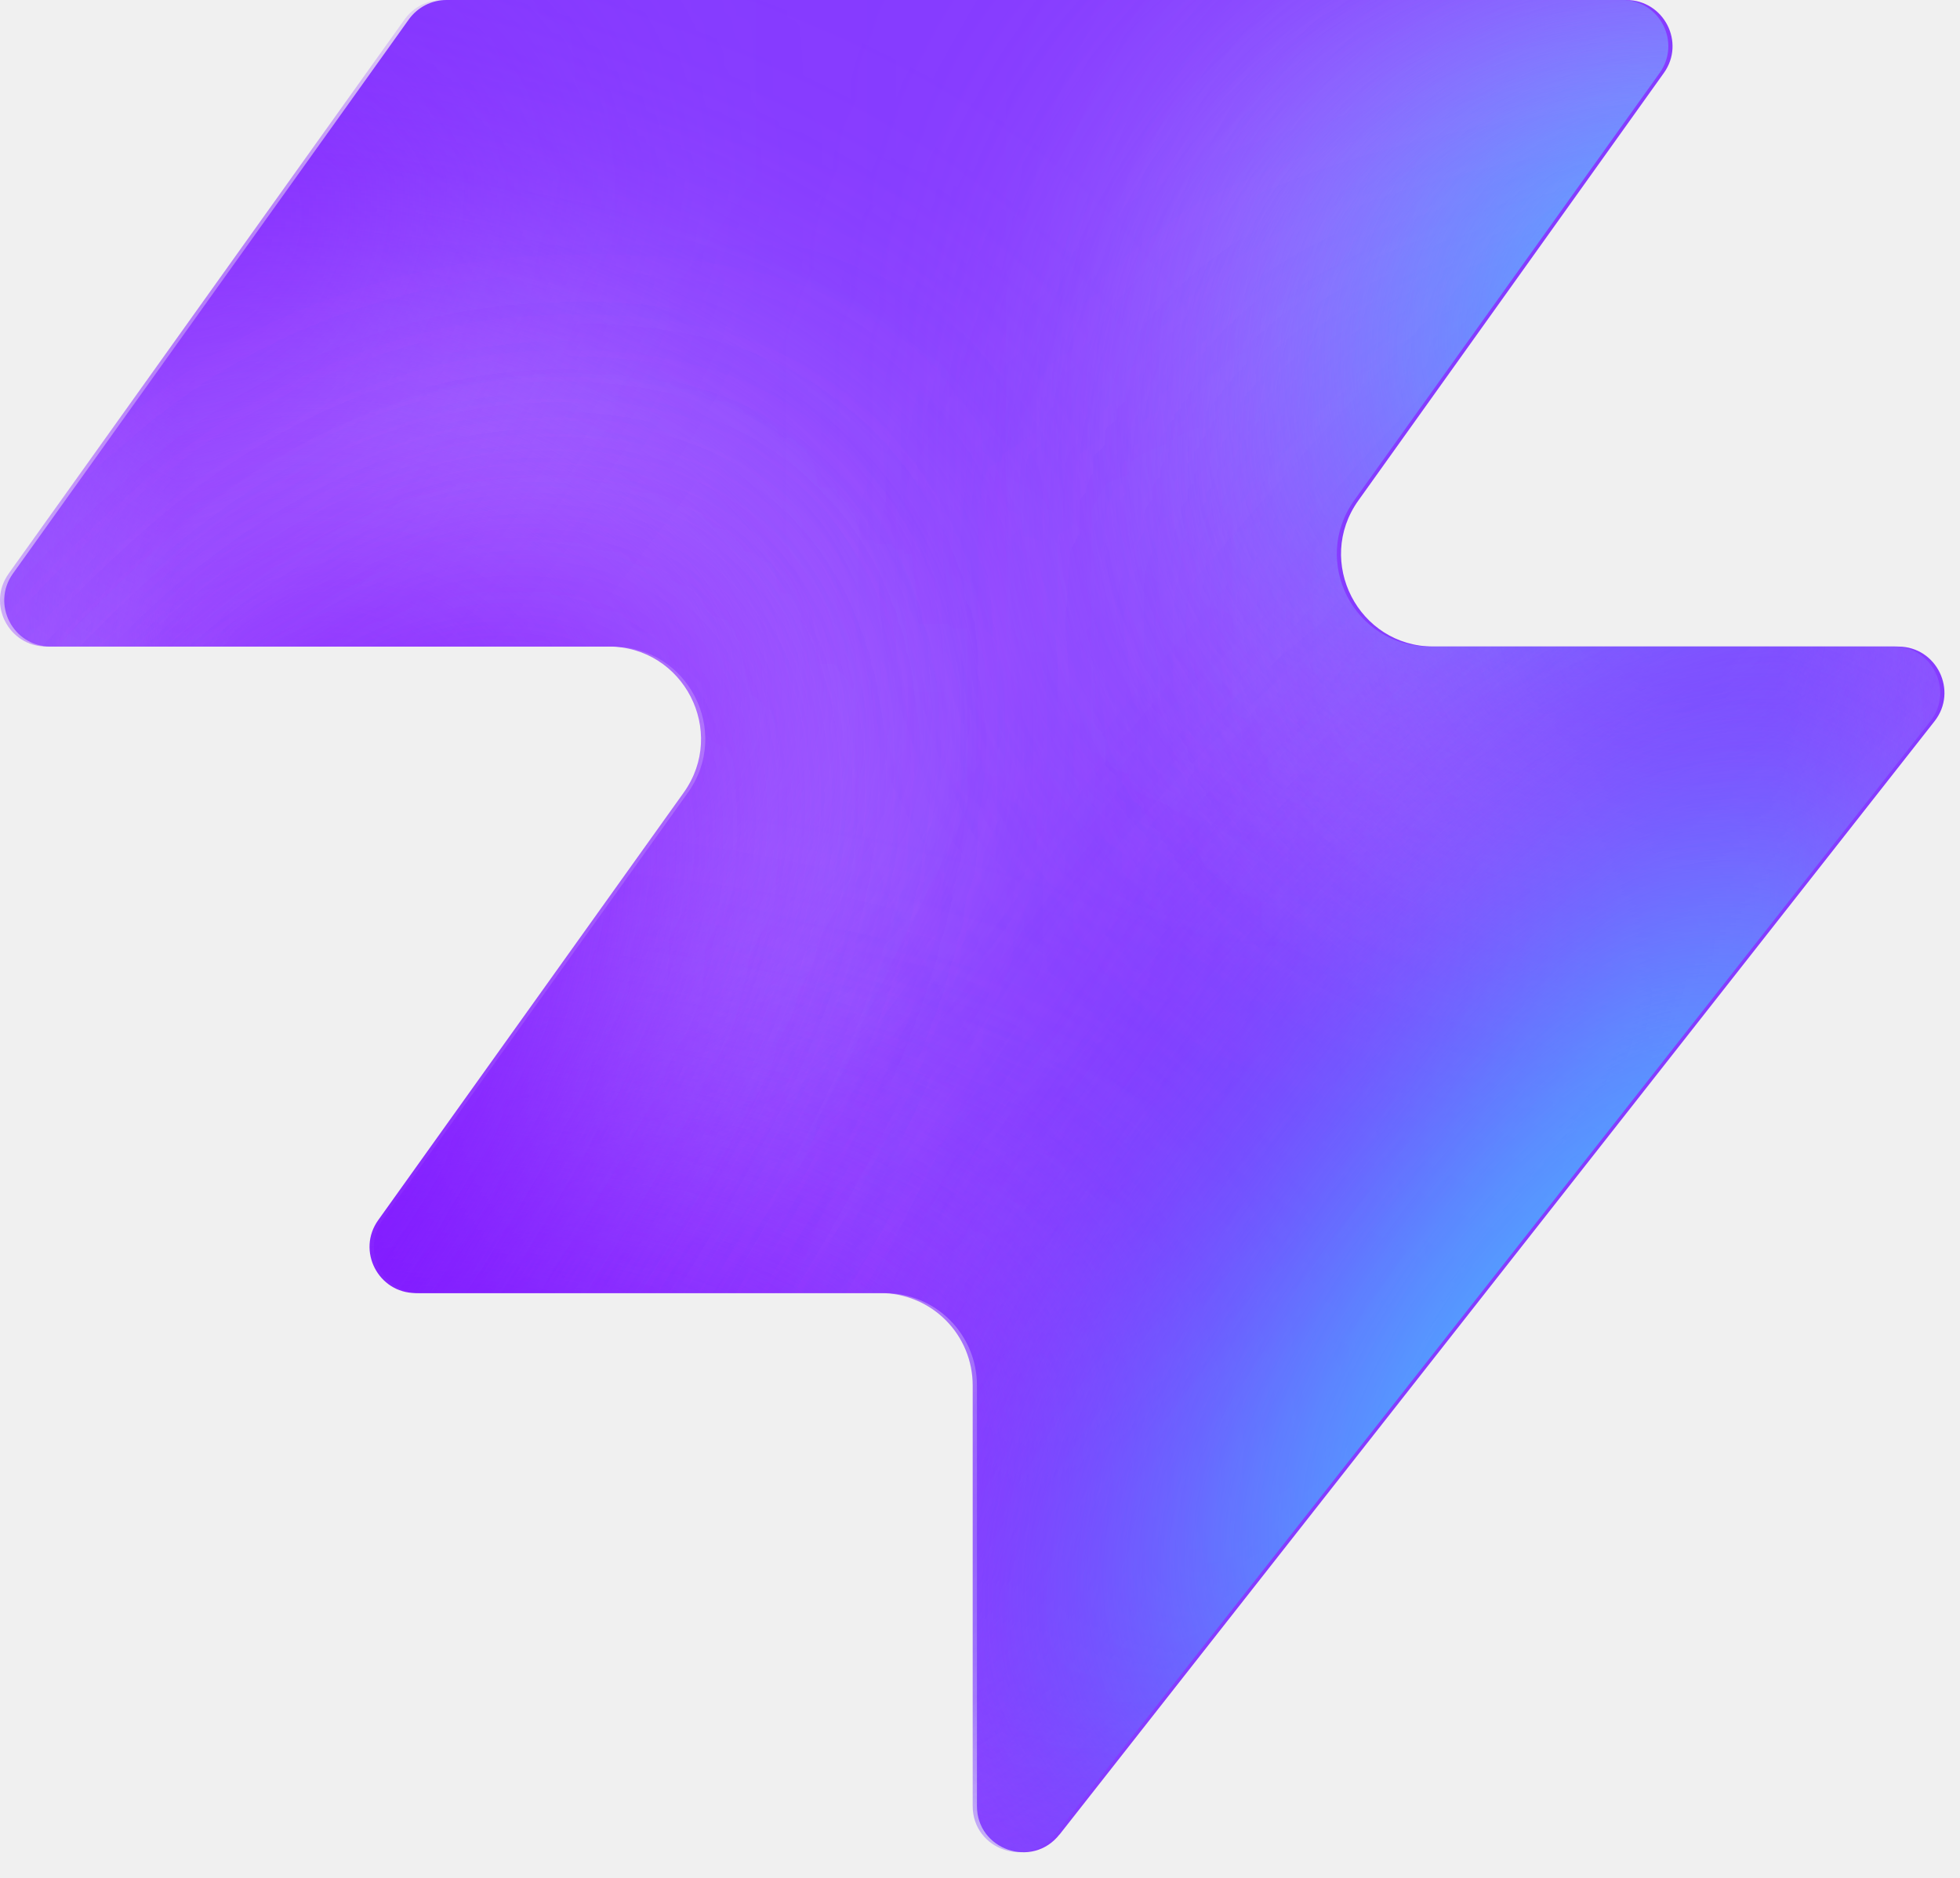
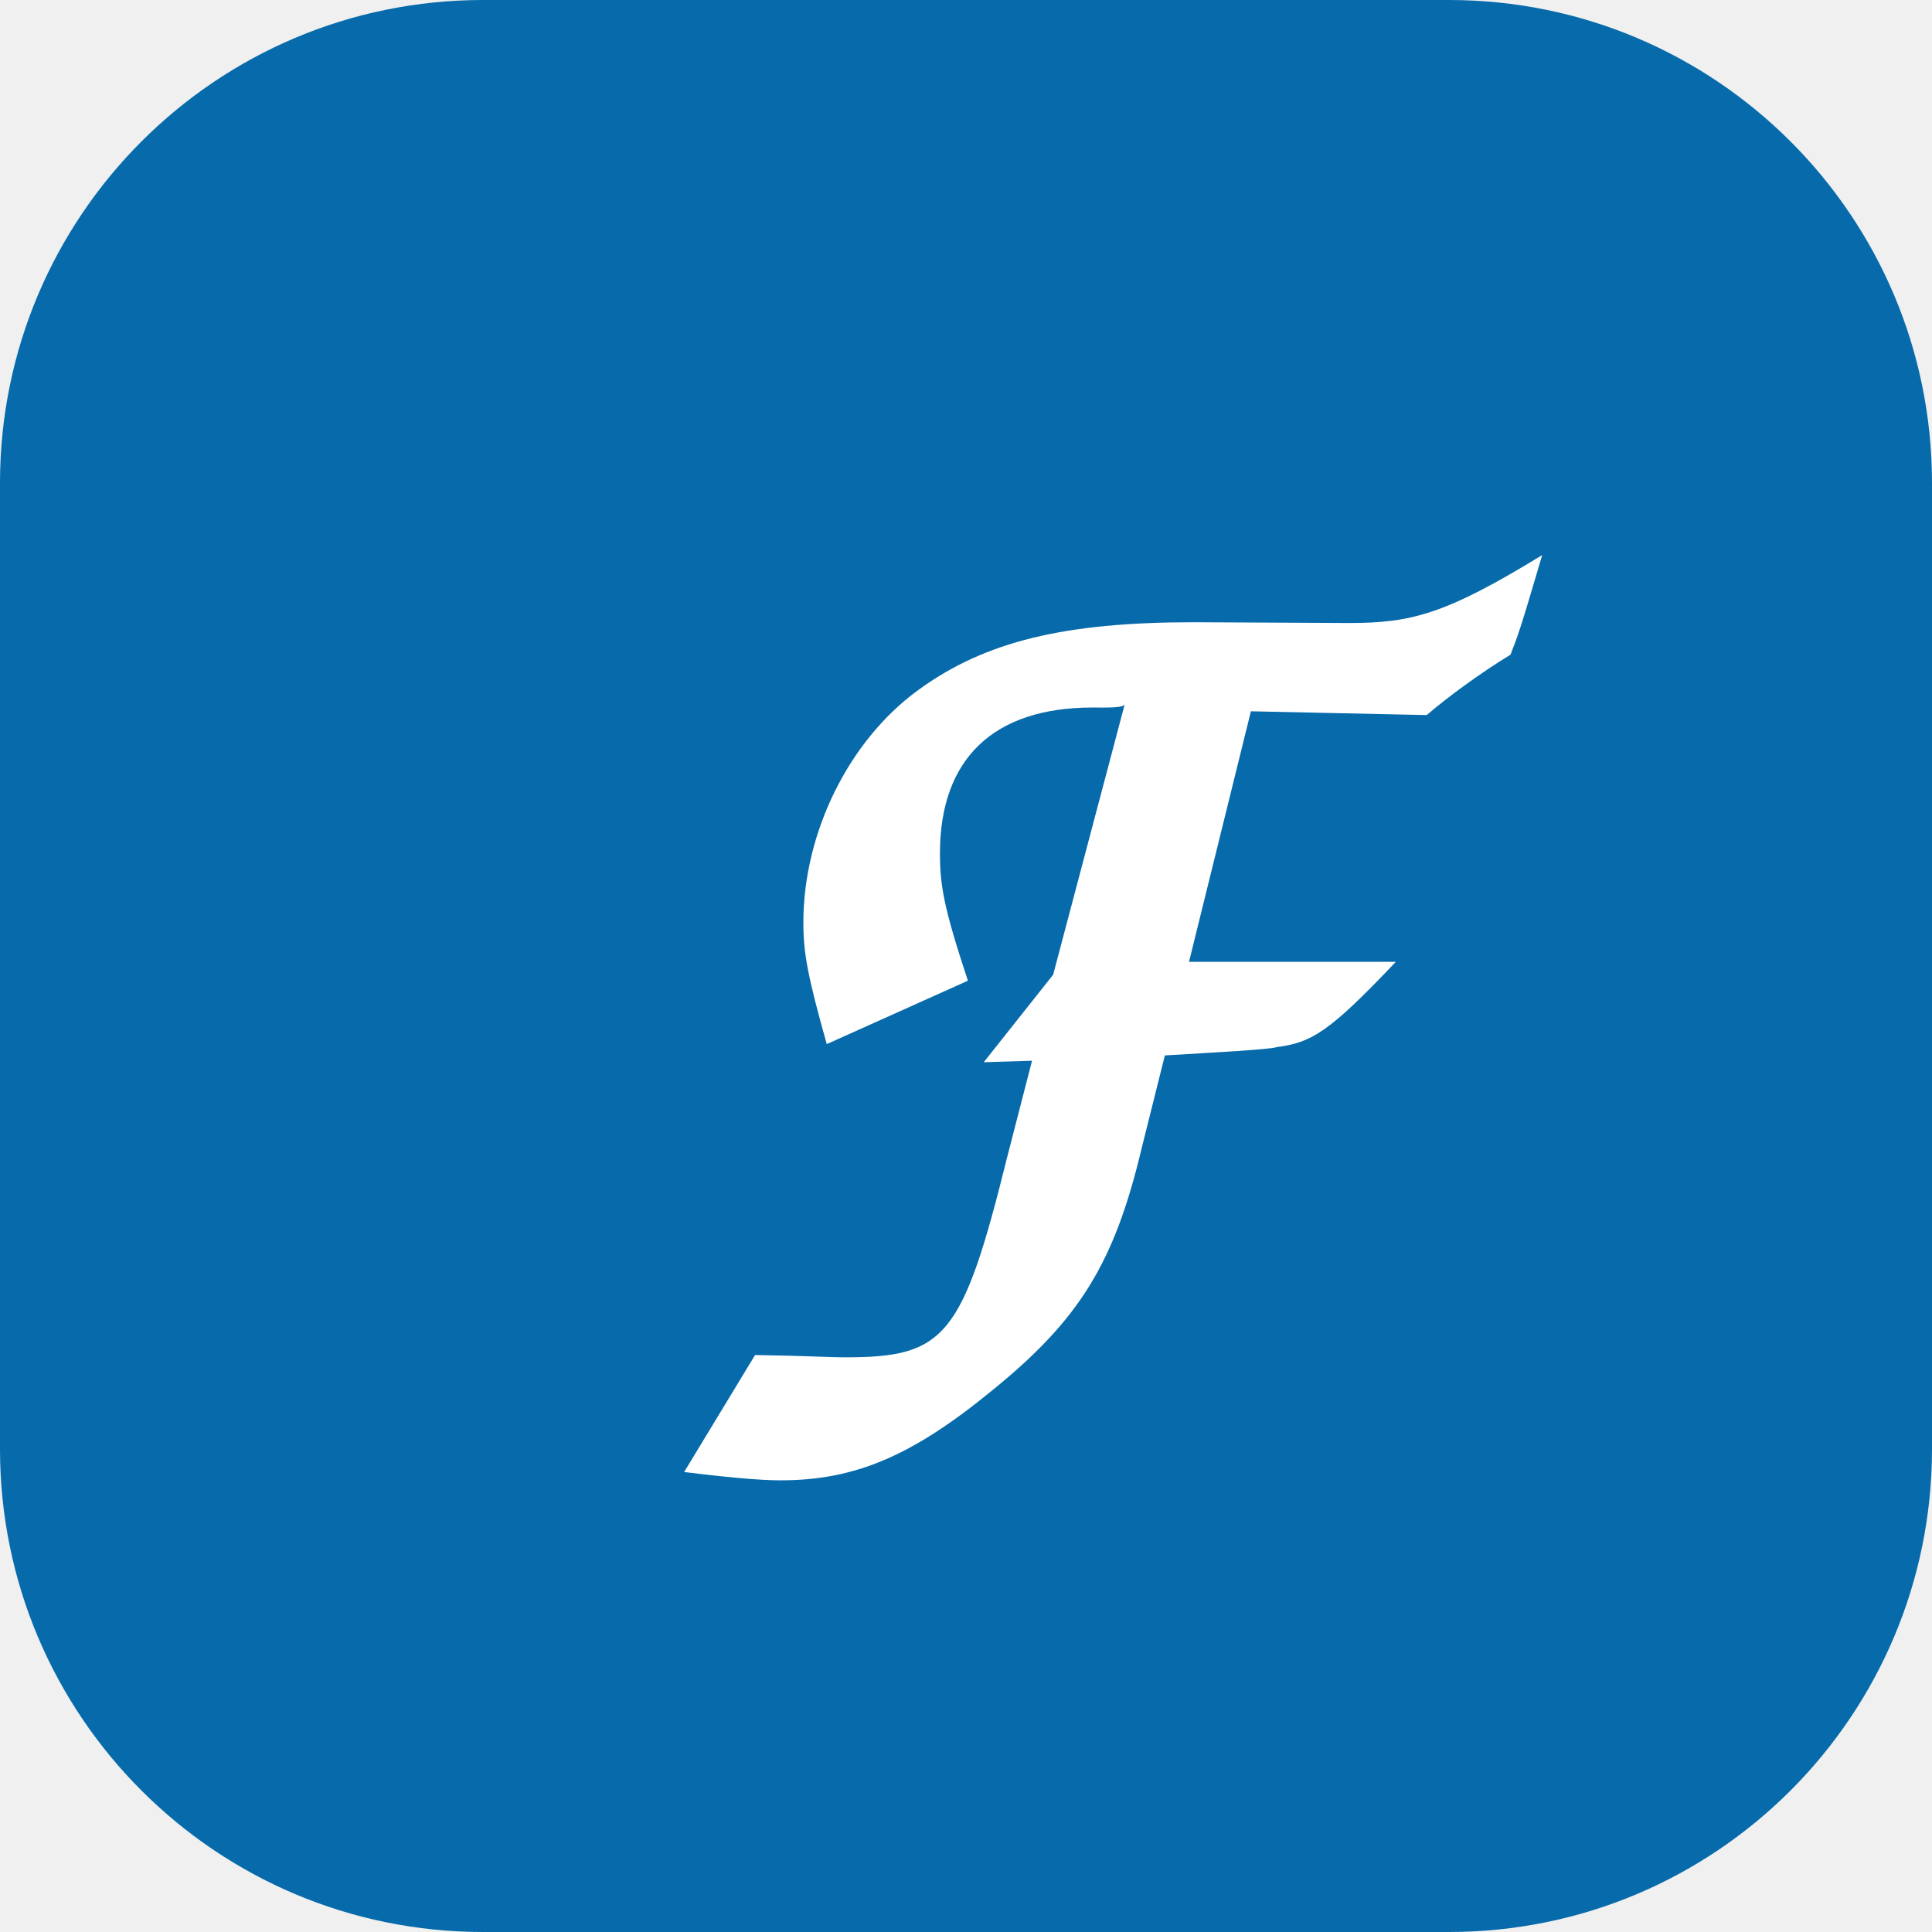
- <svg xmlns="http://www.w3.org/2000/svg" width="48" height="46" fill="none" viewBox="0 0 48 46">
-   <path fill="#863bff" d="M25.946 44.938c-.664.845-2.021.375-2.021-.698V33.937a2.26 2.26 0 0 0-2.262-2.262H10.287c-.92 0-1.456-1.04-.92-1.788l7.48-10.471c1.07-1.497 0-3.578-1.842-3.578H1.237c-.92 0-1.456-1.04-.92-1.788L10.013.474c.214-.297.556-.474.92-.474h28.894c.92 0 1.456 1.04.92 1.788l-7.48 10.471c-1.07 1.498 0 3.579 1.842 3.579h11.377c.943 0 1.473 1.088.89 1.83L25.947 44.94z" style="fill:#863bff;fill:color(display-p3 .525 .23 1);fill-opacity:1" />
-   <mask id="a" width="48" height="46" x="0" y="0" maskUnits="userSpaceOnUse" style="mask-type:alpha">
-     <path fill="#000" d="M25.842 44.938c-.664.844-2.021.375-2.021-.698V33.937a2.26 2.26 0 0 0-2.262-2.262H10.183c-.92 0-1.456-1.04-.92-1.788l7.48-10.471c1.07-1.498 0-3.579-1.842-3.579H1.133c-.92 0-1.456-1.04-.92-1.787L9.91.473c.214-.297.556-.474.92-.474h28.894c.92 0 1.456 1.04.92 1.788l-7.48 10.471c-1.07 1.498 0 3.578 1.842 3.578h11.377c.943 0 1.473 1.088.89 1.832L25.843 44.94z" style="fill:#000;fill-opacity:1" />
-   </mask>
-   <g mask="url(#a)">
-     <g filter="url(#b)">
-       <ellipse cx="5.508" cy="14.704" fill="#ede6ff" rx="5.508" ry="14.704" style="fill:#ede6ff;fill:color(display-p3 .927 .903 1);fill-opacity:1" transform="matrix(.00324 1 1 -.00324 -4.47 31.516)" />
-     </g>
-     <g filter="url(#c)">
-       <ellipse cx="10.399" cy="29.851" fill="#ede6ff" rx="10.399" ry="29.851" style="fill:#ede6ff;fill:color(display-p3 .927 .903 1);fill-opacity:1" transform="matrix(.00324 1 1 -.00324 -39.328 7.883)" />
-     </g>
-     <g filter="url(#d)">
-       <ellipse cx="5.508" cy="30.487" fill="#7e14ff" rx="5.508" ry="30.487" style="fill:#7e14ff;fill:color(display-p3 .492 .077 1);fill-opacity:1" transform="rotate(89.814 -25.913 -14.639)scale(1 -1)" />
-     </g>
-     <g filter="url(#e)">
-       <ellipse cx="5.508" cy="30.599" fill="#7e14ff" rx="5.508" ry="30.599" style="fill:#7e14ff;fill:color(display-p3 .492 .077 1);fill-opacity:1" transform="rotate(89.814 -32.644 -3.334)scale(1 -1)" />
-     </g>
-     <g filter="url(#f)">
-       <ellipse cx="5.508" cy="30.599" fill="#7e14ff" rx="5.508" ry="30.599" style="fill:#7e14ff;fill:color(display-p3 .492 .077 1);fill-opacity:1" transform="matrix(.00324 1 1 -.00324 -34.34 30.47)" />
-     </g>
-     <g filter="url(#g)">
-       <ellipse cx="14.072" cy="22.078" fill="#ede6ff" rx="14.072" ry="22.078" style="fill:#ede6ff;fill:color(display-p3 .927 .903 1);fill-opacity:1" transform="rotate(93.35 24.506 48.493)scale(-1 1)" />
-     </g>
-     <g filter="url(#h)">
-       <ellipse cx="3.47" cy="21.501" fill="#7e14ff" rx="3.47" ry="21.501" style="fill:#7e14ff;fill:color(display-p3 .492 .077 1);fill-opacity:1" transform="rotate(89.009 28.708 47.59)scale(-1 1)" />
-     </g>
-     <g filter="url(#i)">
-       <ellipse cx="3.47" cy="21.501" fill="#7e14ff" rx="3.47" ry="21.501" style="fill:#7e14ff;fill:color(display-p3 .492 .077 1);fill-opacity:1" transform="rotate(89.009 28.708 47.59)scale(-1 1)" />
-     </g>
-     <g filter="url(#j)">
-       <ellipse cx=".387" cy="8.972" fill="#7e14ff" rx="4.407" ry="29.108" style="fill:#7e14ff;fill:color(display-p3 .492 .077 1);fill-opacity:1" transform="rotate(39.51 .387 8.972)" />
-     </g>
-     <g filter="url(#k)">
-       <ellipse cx="47.523" cy="-6.092" fill="#7e14ff" rx="4.407" ry="29.108" style="fill:#7e14ff;fill:color(display-p3 .492 .077 1);fill-opacity:1" transform="rotate(37.892 47.523 -6.092)" />
-     </g>
-     <g filter="url(#l)">
-       <ellipse cx="41.412" cy="6.333" fill="#47bfff" rx="5.971" ry="9.665" style="fill:#47bfff;fill:color(display-p3 .28 .748 1);fill-opacity:1" transform="rotate(37.892 41.412 6.333)" />
-     </g>
-     <g filter="url(#m)">
-       <ellipse cx="-1.879" cy="38.332" fill="#7e14ff" rx="4.407" ry="29.108" style="fill:#7e14ff;fill:color(display-p3 .492 .077 1);fill-opacity:1" transform="rotate(37.892 -1.88 38.332)" />
-     </g>
-     <g filter="url(#n)">
-       <ellipse cx="-1.879" cy="38.332" fill="#7e14ff" rx="4.407" ry="29.108" style="fill:#7e14ff;fill:color(display-p3 .492 .077 1);fill-opacity:1" transform="rotate(37.892 -1.88 38.332)" />
-     </g>
-     <g filter="url(#o)">
-       <ellipse cx="35.651" cy="29.907" fill="#7e14ff" rx="4.407" ry="29.108" style="fill:#7e14ff;fill:color(display-p3 .492 .077 1);fill-opacity:1" transform="rotate(37.892 35.651 29.907)" />
-     </g>
-     <g filter="url(#p)">
-       <ellipse cx="38.418" cy="32.4" fill="#47bfff" rx="5.971" ry="15.297" style="fill:#47bfff;fill:color(display-p3 .28 .748 1);fill-opacity:1" transform="rotate(37.892 38.418 32.4)" />
-     </g>
-   </g>
-   <defs>
-     <filter id="b" width="60.045" height="41.654" x="-19.77" y="16.149" color-interpolation-filters="sRGB" filterUnits="userSpaceOnUse">
-       <feFlood flood-opacity="0" result="BackgroundImageFix" />
-       <feBlend in="SourceGraphic" in2="BackgroundImageFix" result="shape" />
-       <feGaussianBlur result="effect1_foregroundBlur_2002_17158" stdDeviation="7.659" />
-     </filter>
-     <filter id="c" width="90.34" height="51.437" x="-54.613" y="-7.533" color-interpolation-filters="sRGB" filterUnits="userSpaceOnUse">
-       <feFlood flood-opacity="0" result="BackgroundImageFix" />
-       <feBlend in="SourceGraphic" in2="BackgroundImageFix" result="shape" />
-       <feGaussianBlur result="effect1_foregroundBlur_2002_17158" stdDeviation="7.659" />
-     </filter>
-     <filter id="d" width="79.355" height="29.4" x="-49.64" y="2.03" color-interpolation-filters="sRGB" filterUnits="userSpaceOnUse">
-       <feFlood flood-opacity="0" result="BackgroundImageFix" />
-       <feBlend in="SourceGraphic" in2="BackgroundImageFix" result="shape" />
-       <feGaussianBlur result="effect1_foregroundBlur_2002_17158" stdDeviation="4.596" />
-     </filter>
-     <filter id="e" width="79.579" height="29.4" x="-45.045" y="20.029" color-interpolation-filters="sRGB" filterUnits="userSpaceOnUse">
-       <feFlood flood-opacity="0" result="BackgroundImageFix" />
-       <feBlend in="SourceGraphic" in2="BackgroundImageFix" result="shape" />
-       <feGaussianBlur result="effect1_foregroundBlur_2002_17158" stdDeviation="4.596" />
-     </filter>
-     <filter id="f" width="79.579" height="29.4" x="-43.513" y="21.178" color-interpolation-filters="sRGB" filterUnits="userSpaceOnUse">
-       <feFlood flood-opacity="0" result="BackgroundImageFix" />
-       <feBlend in="SourceGraphic" in2="BackgroundImageFix" result="shape" />
-       <feGaussianBlur result="effect1_foregroundBlur_2002_17158" stdDeviation="4.596" />
-     </filter>
-     <filter id="g" width="74.749" height="58.852" x="15.756" y="-17.901" color-interpolation-filters="sRGB" filterUnits="userSpaceOnUse">
-       <feFlood flood-opacity="0" result="BackgroundImageFix" />
-       <feBlend in="SourceGraphic" in2="BackgroundImageFix" result="shape" />
-       <feGaussianBlur result="effect1_foregroundBlur_2002_17158" stdDeviation="7.659" />
-     </filter>
-     <filter id="h" width="61.377" height="25.362" x="23.548" y="2.284" color-interpolation-filters="sRGB" filterUnits="userSpaceOnUse">
-       <feFlood flood-opacity="0" result="BackgroundImageFix" />
-       <feBlend in="SourceGraphic" in2="BackgroundImageFix" result="shape" />
-       <feGaussianBlur result="effect1_foregroundBlur_2002_17158" stdDeviation="4.596" />
-     </filter>
-     <filter id="i" width="61.377" height="25.362" x="23.548" y="2.284" color-interpolation-filters="sRGB" filterUnits="userSpaceOnUse">
-       <feFlood flood-opacity="0" result="BackgroundImageFix" />
-       <feBlend in="SourceGraphic" in2="BackgroundImageFix" result="shape" />
-       <feGaussianBlur result="effect1_foregroundBlur_2002_17158" stdDeviation="4.596" />
-     </filter>
-     <filter id="j" width="56.045" height="63.649" x="-27.636" y="-22.853" color-interpolation-filters="sRGB" filterUnits="userSpaceOnUse">
-       <feFlood flood-opacity="0" result="BackgroundImageFix" />
-       <feBlend in="SourceGraphic" in2="BackgroundImageFix" result="shape" />
-       <feGaussianBlur result="effect1_foregroundBlur_2002_17158" stdDeviation="4.596" />
-     </filter>
-     <filter id="k" width="54.814" height="64.646" x="20.116" y="-38.415" color-interpolation-filters="sRGB" filterUnits="userSpaceOnUse">
-       <feFlood flood-opacity="0" result="BackgroundImageFix" />
-       <feBlend in="SourceGraphic" in2="BackgroundImageFix" result="shape" />
-       <feGaussianBlur result="effect1_foregroundBlur_2002_17158" stdDeviation="4.596" />
-     </filter>
-     <filter id="l" width="33.541" height="35.313" x="24.641" y="-11.323" color-interpolation-filters="sRGB" filterUnits="userSpaceOnUse">
-       <feFlood flood-opacity="0" result="BackgroundImageFix" />
-       <feBlend in="SourceGraphic" in2="BackgroundImageFix" result="shape" />
-       <feGaussianBlur result="effect1_foregroundBlur_2002_17158" stdDeviation="4.596" />
-     </filter>
-     <filter id="m" width="54.814" height="64.646" x="-29.286" y="6.009" color-interpolation-filters="sRGB" filterUnits="userSpaceOnUse">
-       <feFlood flood-opacity="0" result="BackgroundImageFix" />
-       <feBlend in="SourceGraphic" in2="BackgroundImageFix" result="shape" />
-       <feGaussianBlur result="effect1_foregroundBlur_2002_17158" stdDeviation="4.596" />
-     </filter>
-     <filter id="n" width="54.814" height="64.646" x="-29.286" y="6.009" color-interpolation-filters="sRGB" filterUnits="userSpaceOnUse">
-       <feFlood flood-opacity="0" result="BackgroundImageFix" />
-       <feBlend in="SourceGraphic" in2="BackgroundImageFix" result="shape" />
-       <feGaussianBlur result="effect1_foregroundBlur_2002_17158" stdDeviation="4.596" />
-     </filter>
-     <filter id="o" width="54.814" height="64.646" x="8.244" y="-2.416" color-interpolation-filters="sRGB" filterUnits="userSpaceOnUse">
-       <feFlood flood-opacity="0" result="BackgroundImageFix" />
-       <feBlend in="SourceGraphic" in2="BackgroundImageFix" result="shape" />
-       <feGaussianBlur result="effect1_foregroundBlur_2002_17158" stdDeviation="4.596" />
-     </filter>
-     <filter id="p" width="39.409" height="43.623" x="18.713" y="10.588" color-interpolation-filters="sRGB" filterUnits="userSpaceOnUse">
-       <feFlood flood-opacity="0" result="BackgroundImageFix" />
-       <feBlend in="SourceGraphic" in2="BackgroundImageFix" result="shape" />
-       <feGaussianBlur result="effect1_foregroundBlur_2002_17158" stdDeviation="4.596" />
-     </filter>
-   </defs>
+ <svg xmlns="http://www.w3.org/2000/svg" width="40" height="40" viewBox="0 0 40 40">
+   <rect width="40" height="40" rx="10" fill="#066aab" />
+   <text x="50%" y="54%" dominant-baseline="middle" text-anchor="middle" font-family="'Dancing Script', cursive, sans-serif" font-weight="700" font-size="24" fill="#ffffff">F</text>
</svg>
